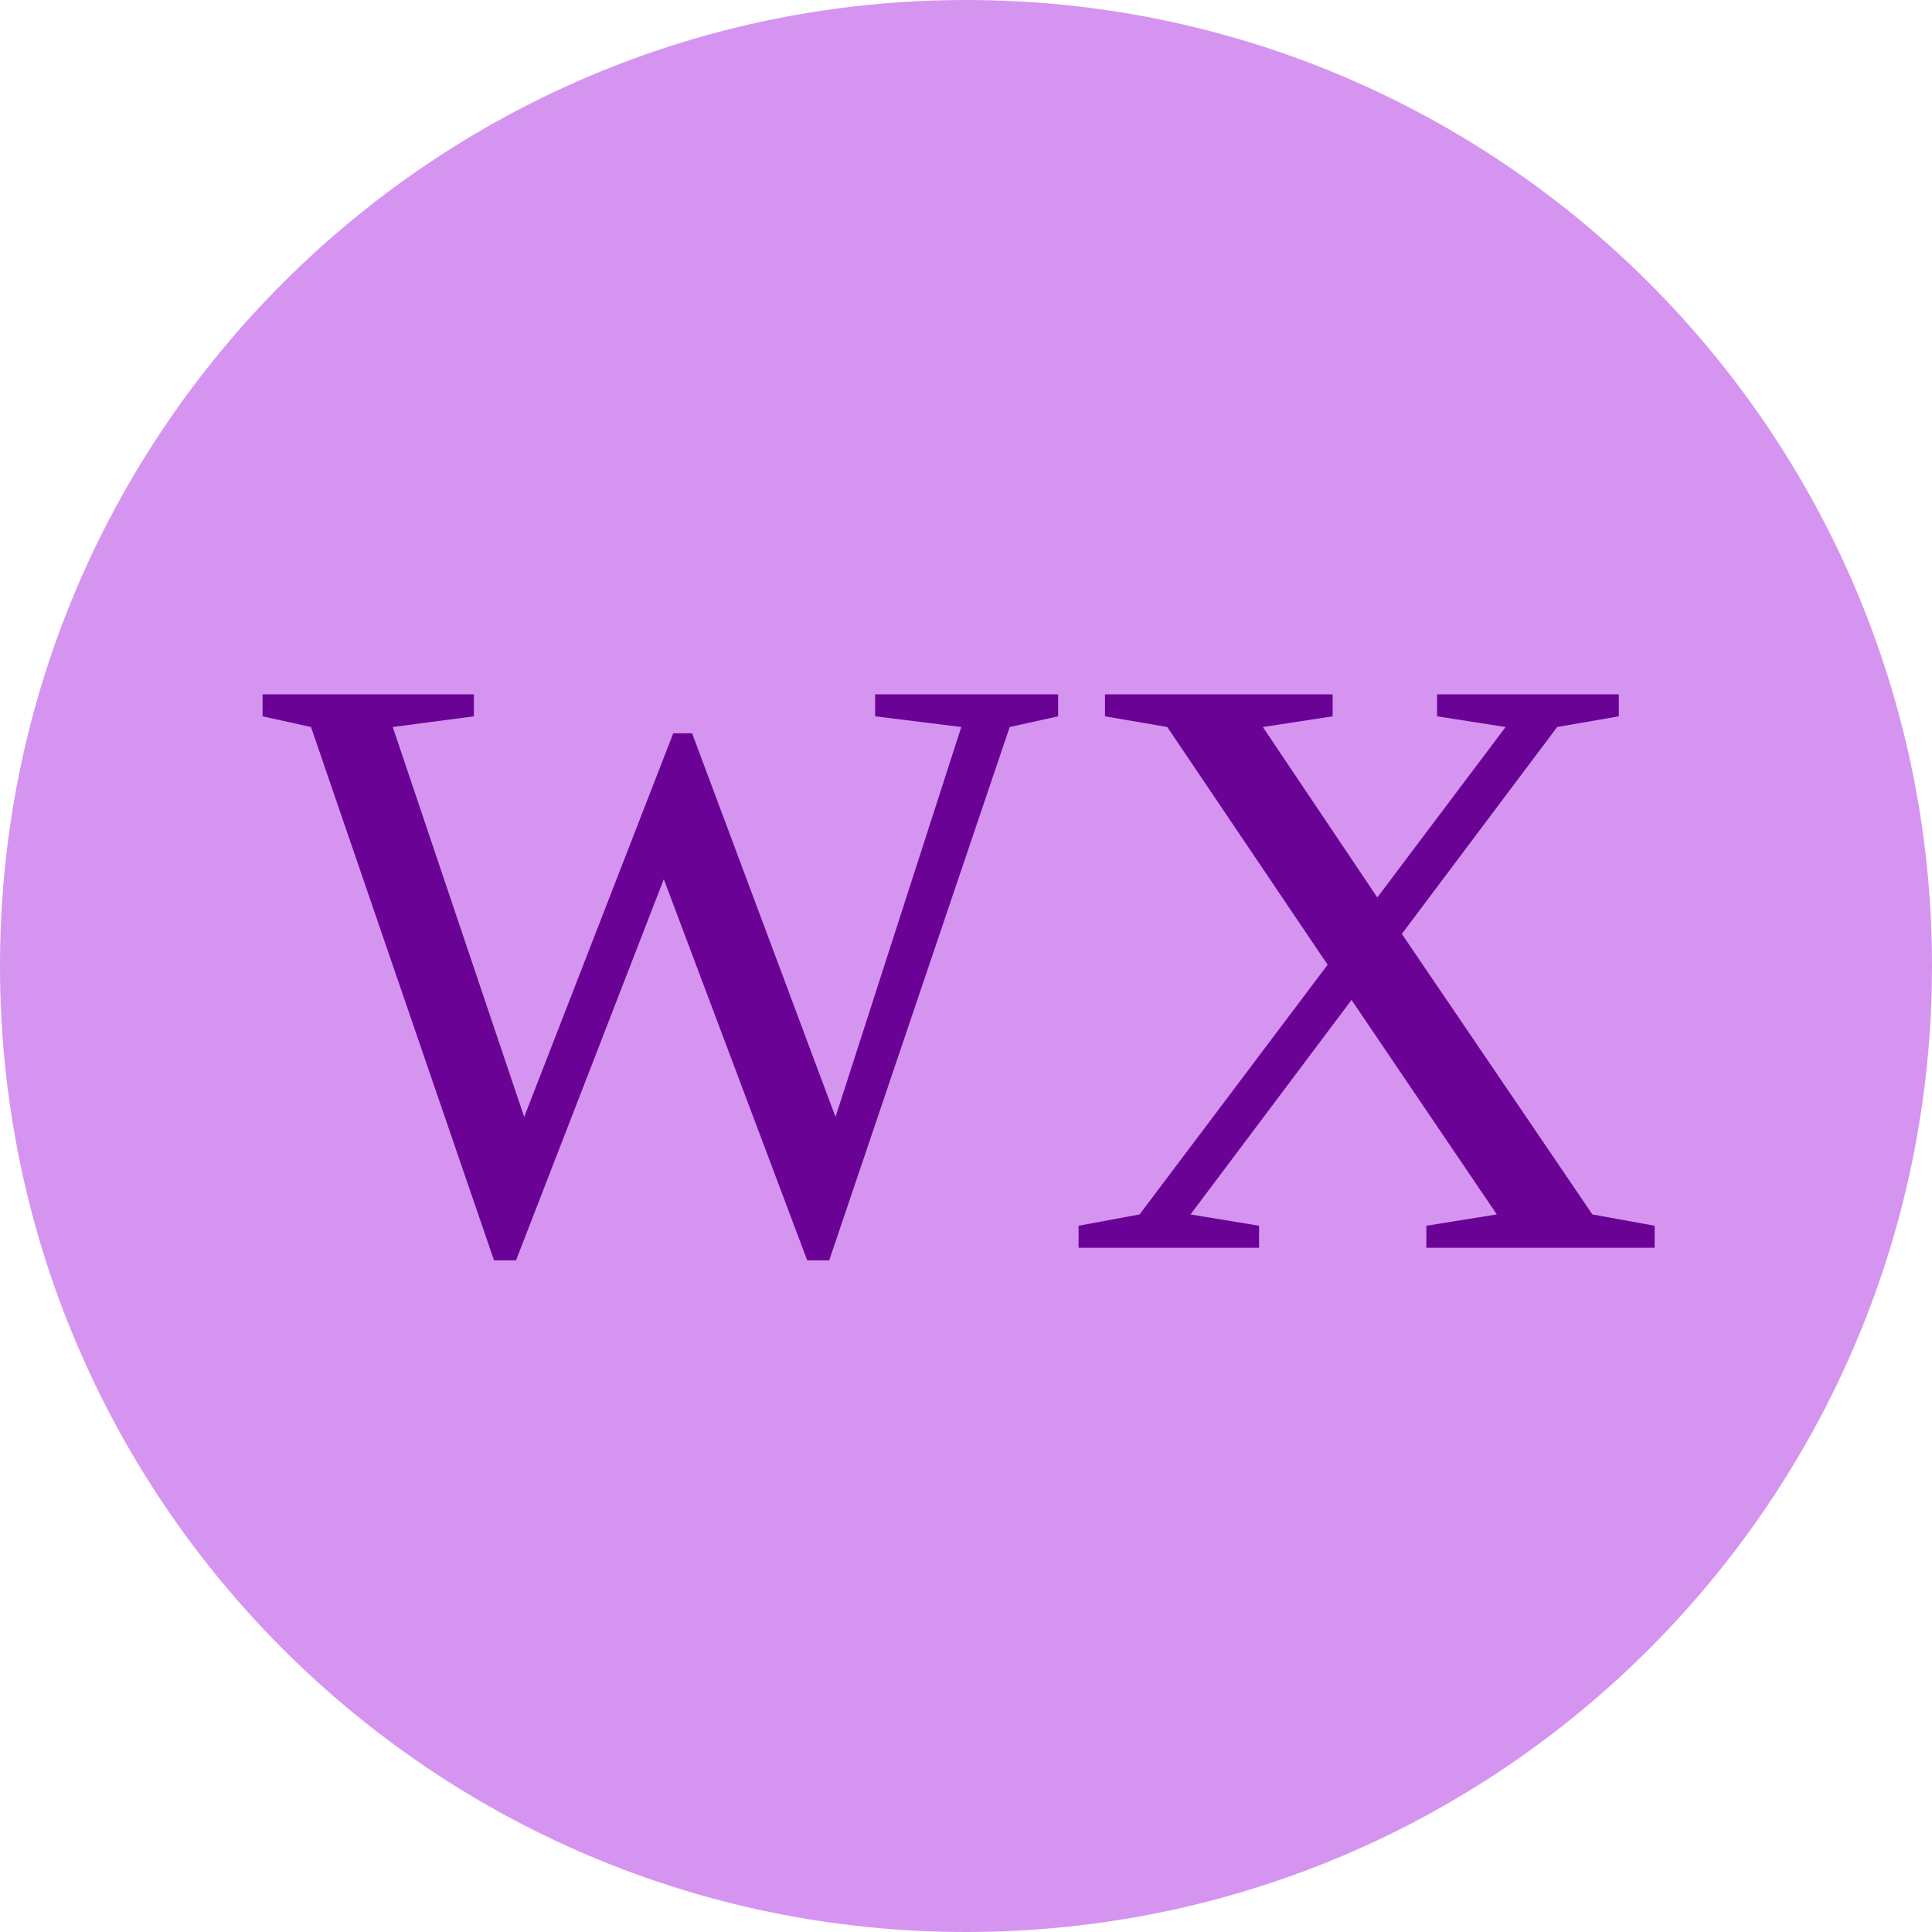
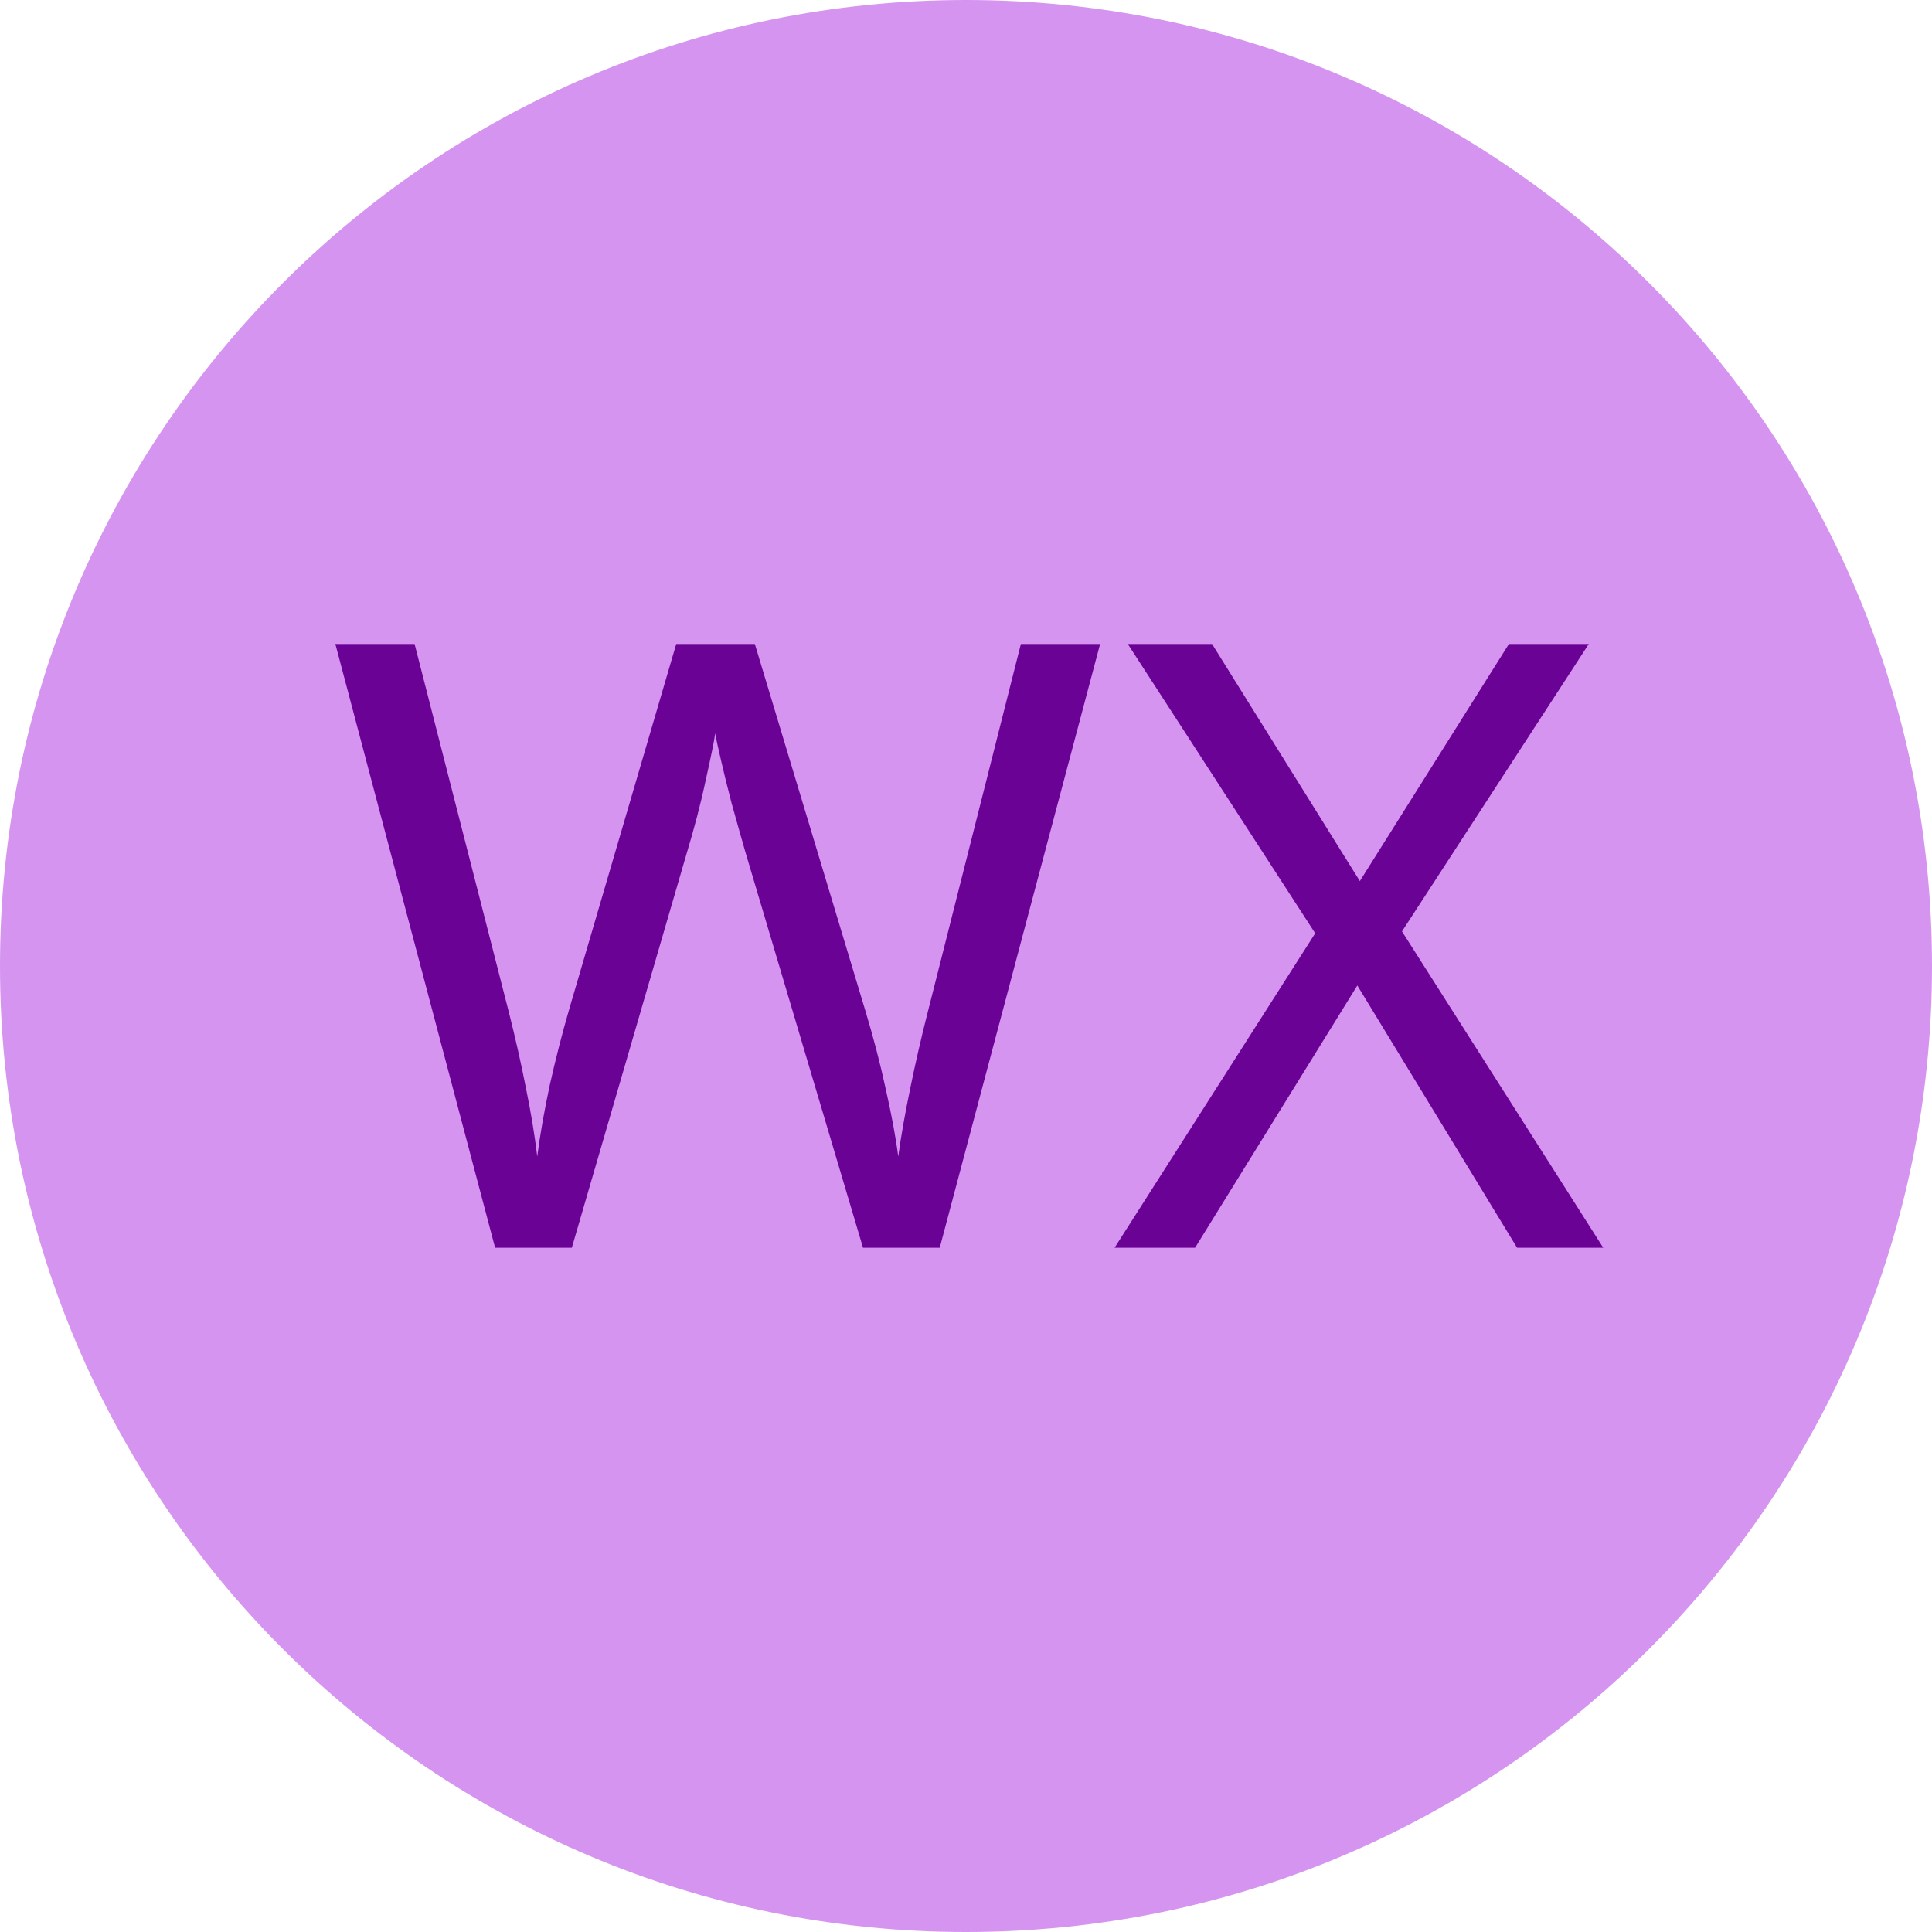
<svg xmlns="http://www.w3.org/2000/svg" width="48" height="48">
-   <defs>
-     <style type="text/css">
- 
- text { text-anchor:middle;dominant-baseline:auto;font-family:,sans-serif;font-size:21px;fill:#6b0296 }
- 
- </style>
-   </defs>
  <circle cx="24" cy="24" r="24" fill="#d694f1" stroke="#c1aaca" stroke-width="0" stroke-dasharray="none" />
-   <text x="24" y="31">WX</text>
+   <text x="24" y="31" text-anchor="middle" font-family="sans-serif" font-size="21" fill="#6b0296">WX</text>
</svg>
